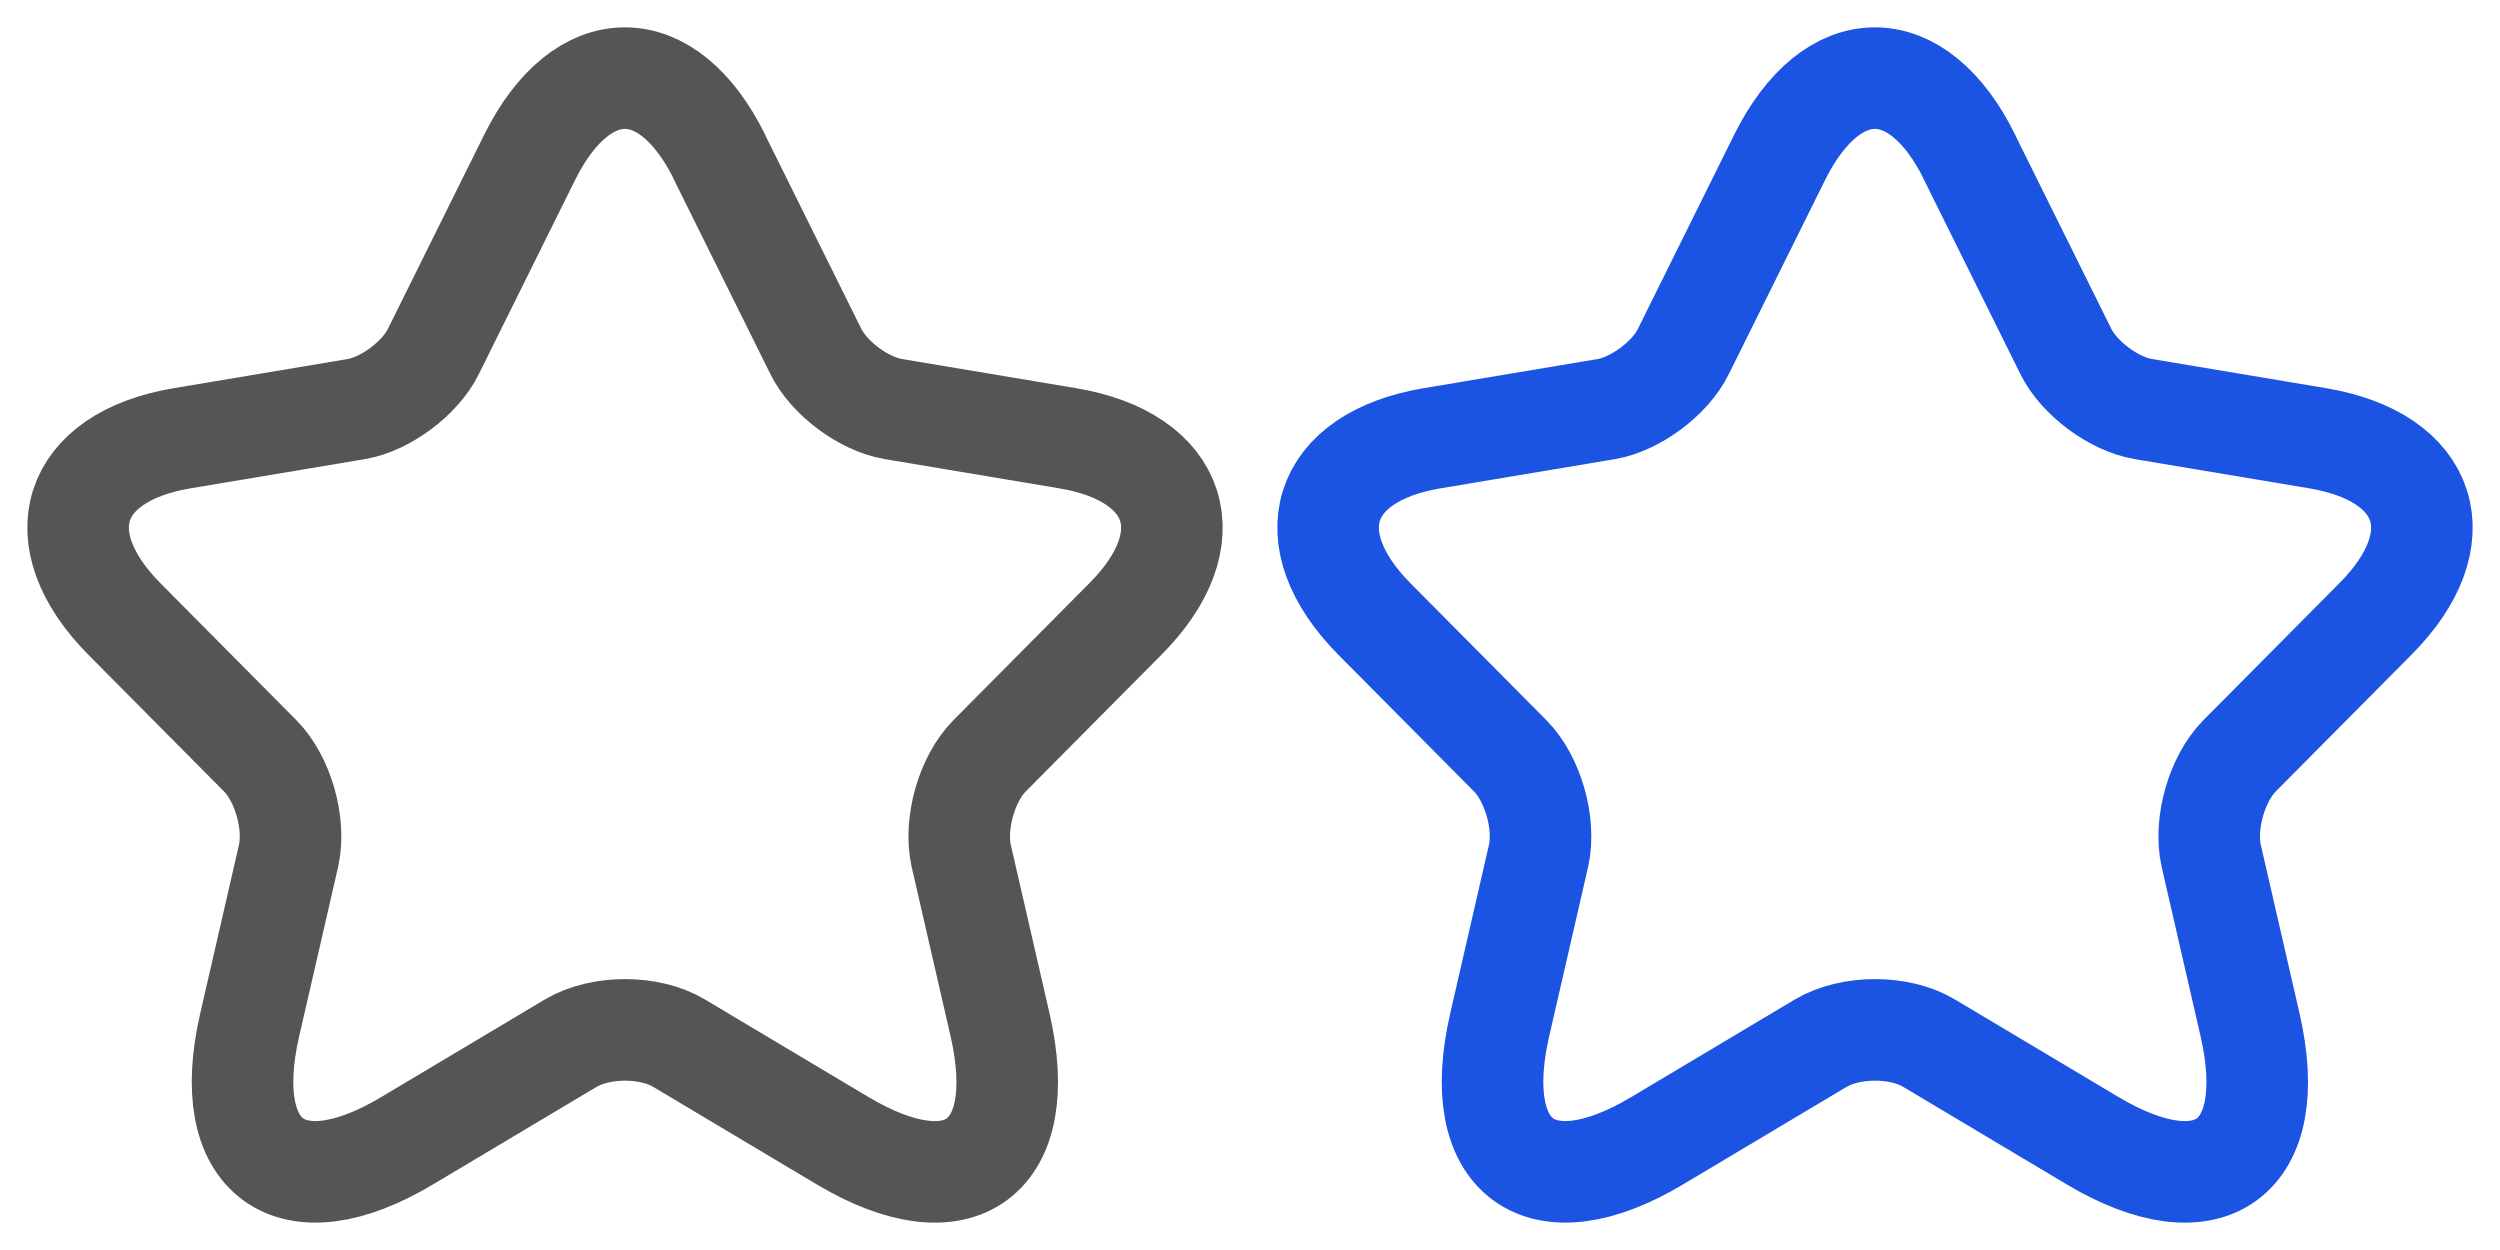
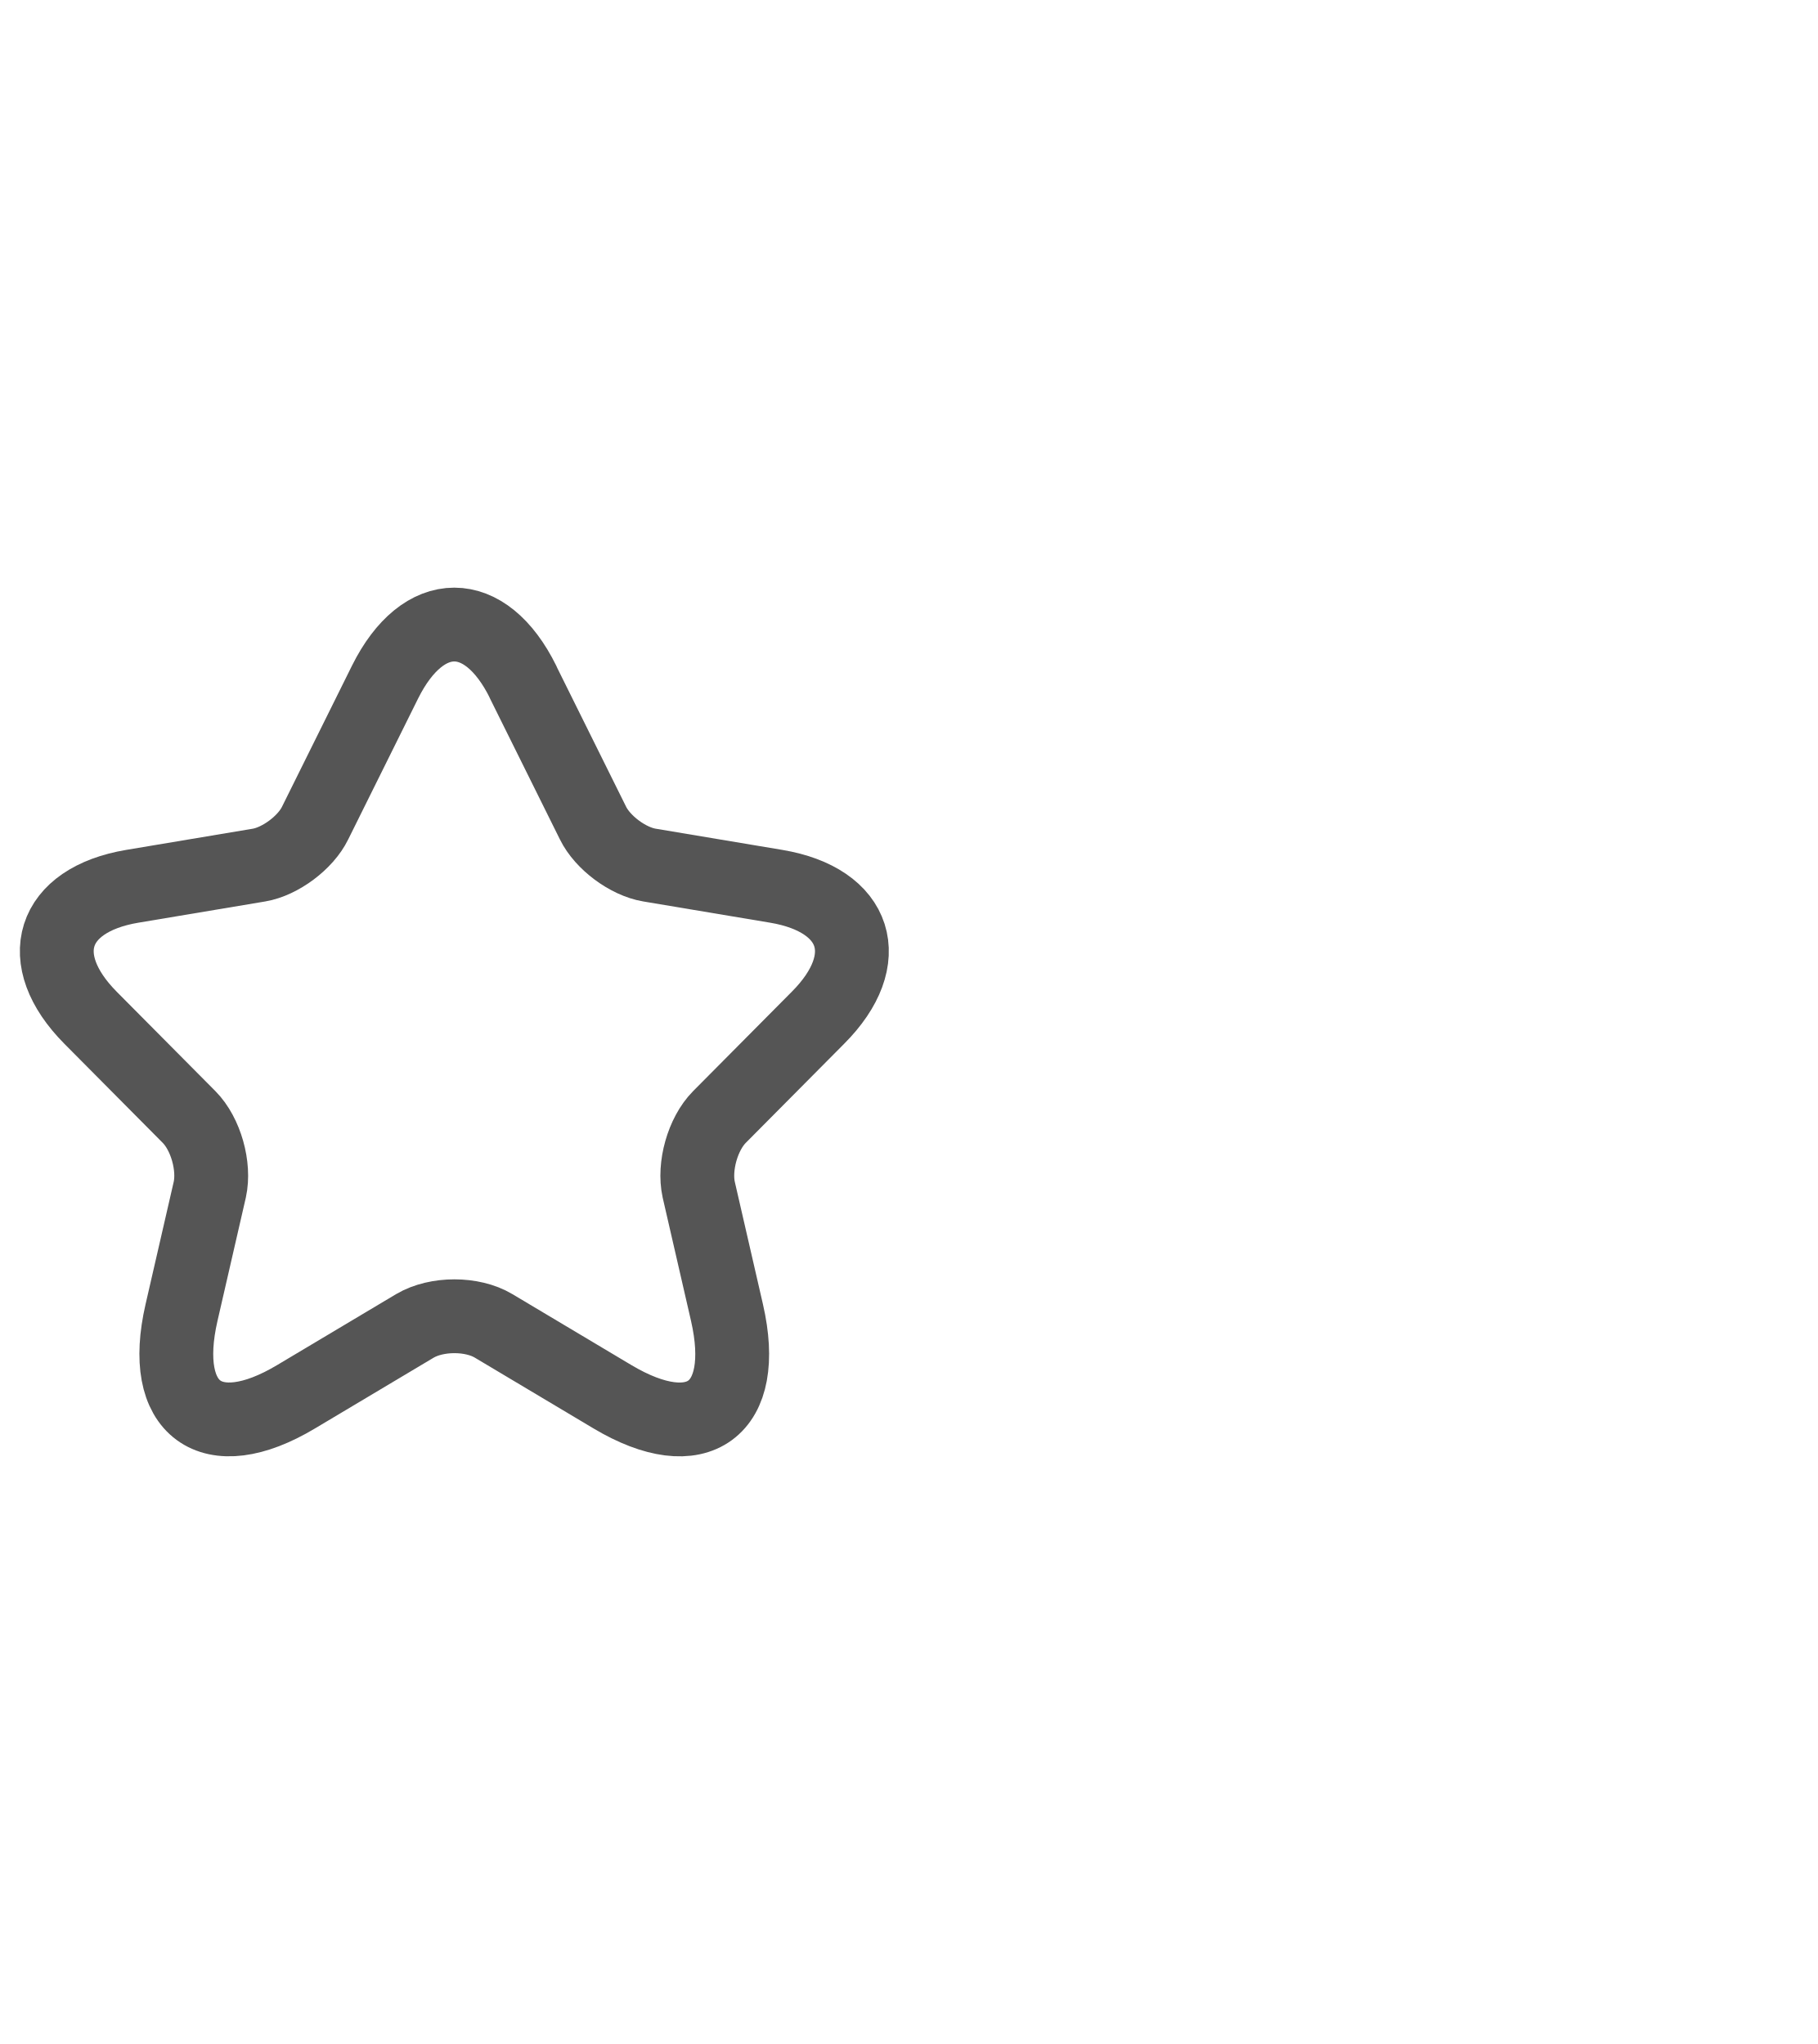
- <svg xmlns="http://www.w3.org/2000/svg" width="32" height="16" viewBox="0 0 32 16" fill="none">
+ <svg xmlns="http://www.w3.org/2000/svg" width="16" height="18" viewBox="0 0 32 16" fill="none">
  <path d="M9.209 2.011L10.441 4.495C10.61 4.841 11.057 5.173 11.435 5.236L13.668 5.61C15.096 5.85 15.432 6.894 14.403 7.925L12.667 9.674C12.373 9.971 12.213 10.543 12.303 10.952L12.801 13.119C13.193 14.833 12.289 15.497 10.785 14.601L8.691 13.352C8.314 13.126 7.69 13.126 7.306 13.352L5.212 14.601C3.713 15.498 2.803 14.828 3.196 13.119L3.694 10.952C3.784 10.543 3.624 9.971 3.33 9.674L1.594 7.925C0.572 6.894 0.901 5.85 2.329 5.61L4.562 5.236C4.933 5.173 5.382 4.841 5.549 4.495L6.781 2.011C7.453 0.663 8.546 0.663 9.211 2.011H9.209Z" stroke="#555555" stroke-width="1.3" stroke-linecap="round" stroke-linejoin="round" />
-   <path d="M25.209 2.011L26.441 4.495C26.61 4.841 27.057 5.173 27.435 5.236L29.668 5.61C31.096 5.85 31.432 6.894 30.403 7.925L28.667 9.674C28.373 9.971 28.213 10.543 28.303 10.952L28.801 13.119C29.193 14.833 28.289 15.497 26.785 14.601L24.691 13.352C24.314 13.126 23.69 13.126 23.306 13.352L21.212 14.601C19.713 15.498 18.803 14.828 19.196 13.119L19.694 10.952C19.784 10.543 19.624 9.971 19.33 9.674L17.594 7.925C16.572 6.894 16.901 5.85 18.329 5.61L20.562 5.236C20.933 5.173 21.382 4.841 21.549 4.495L22.781 2.011C23.453 0.663 24.546 0.663 25.211 2.011H25.209Z" stroke="#1B53E3" stroke-width="1.3" stroke-linecap="round" stroke-linejoin="round" />
</svg>
